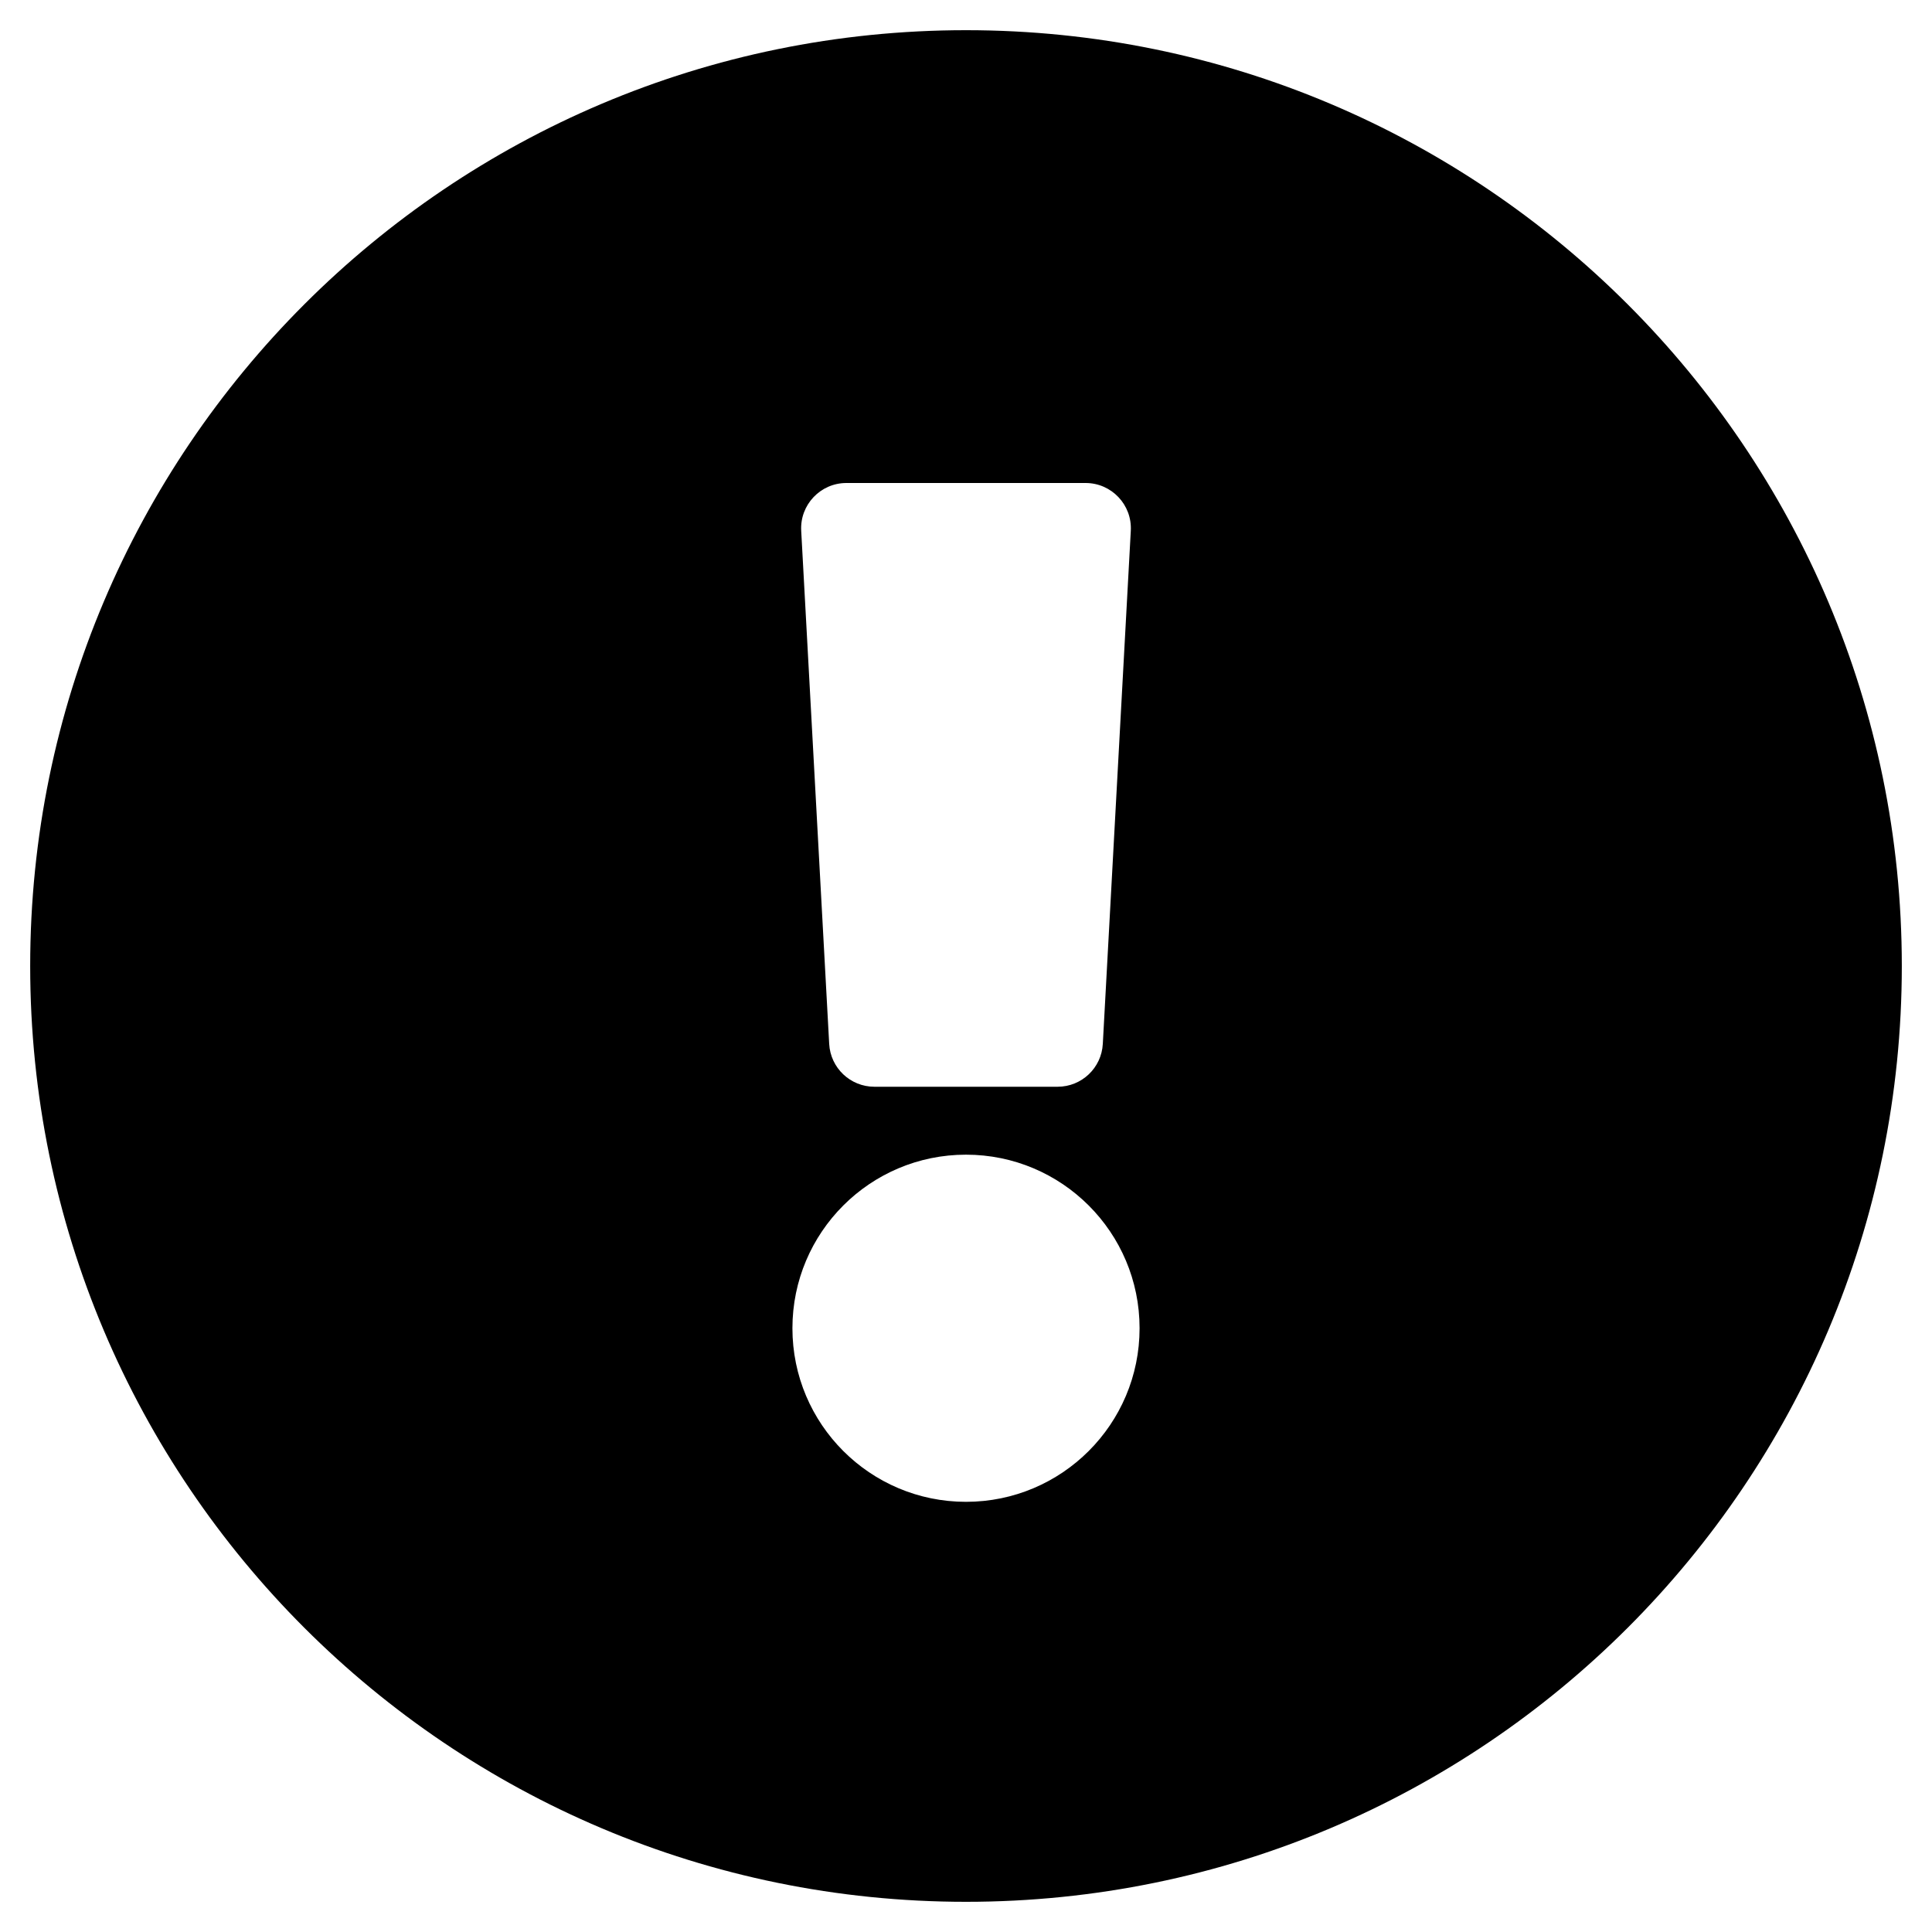
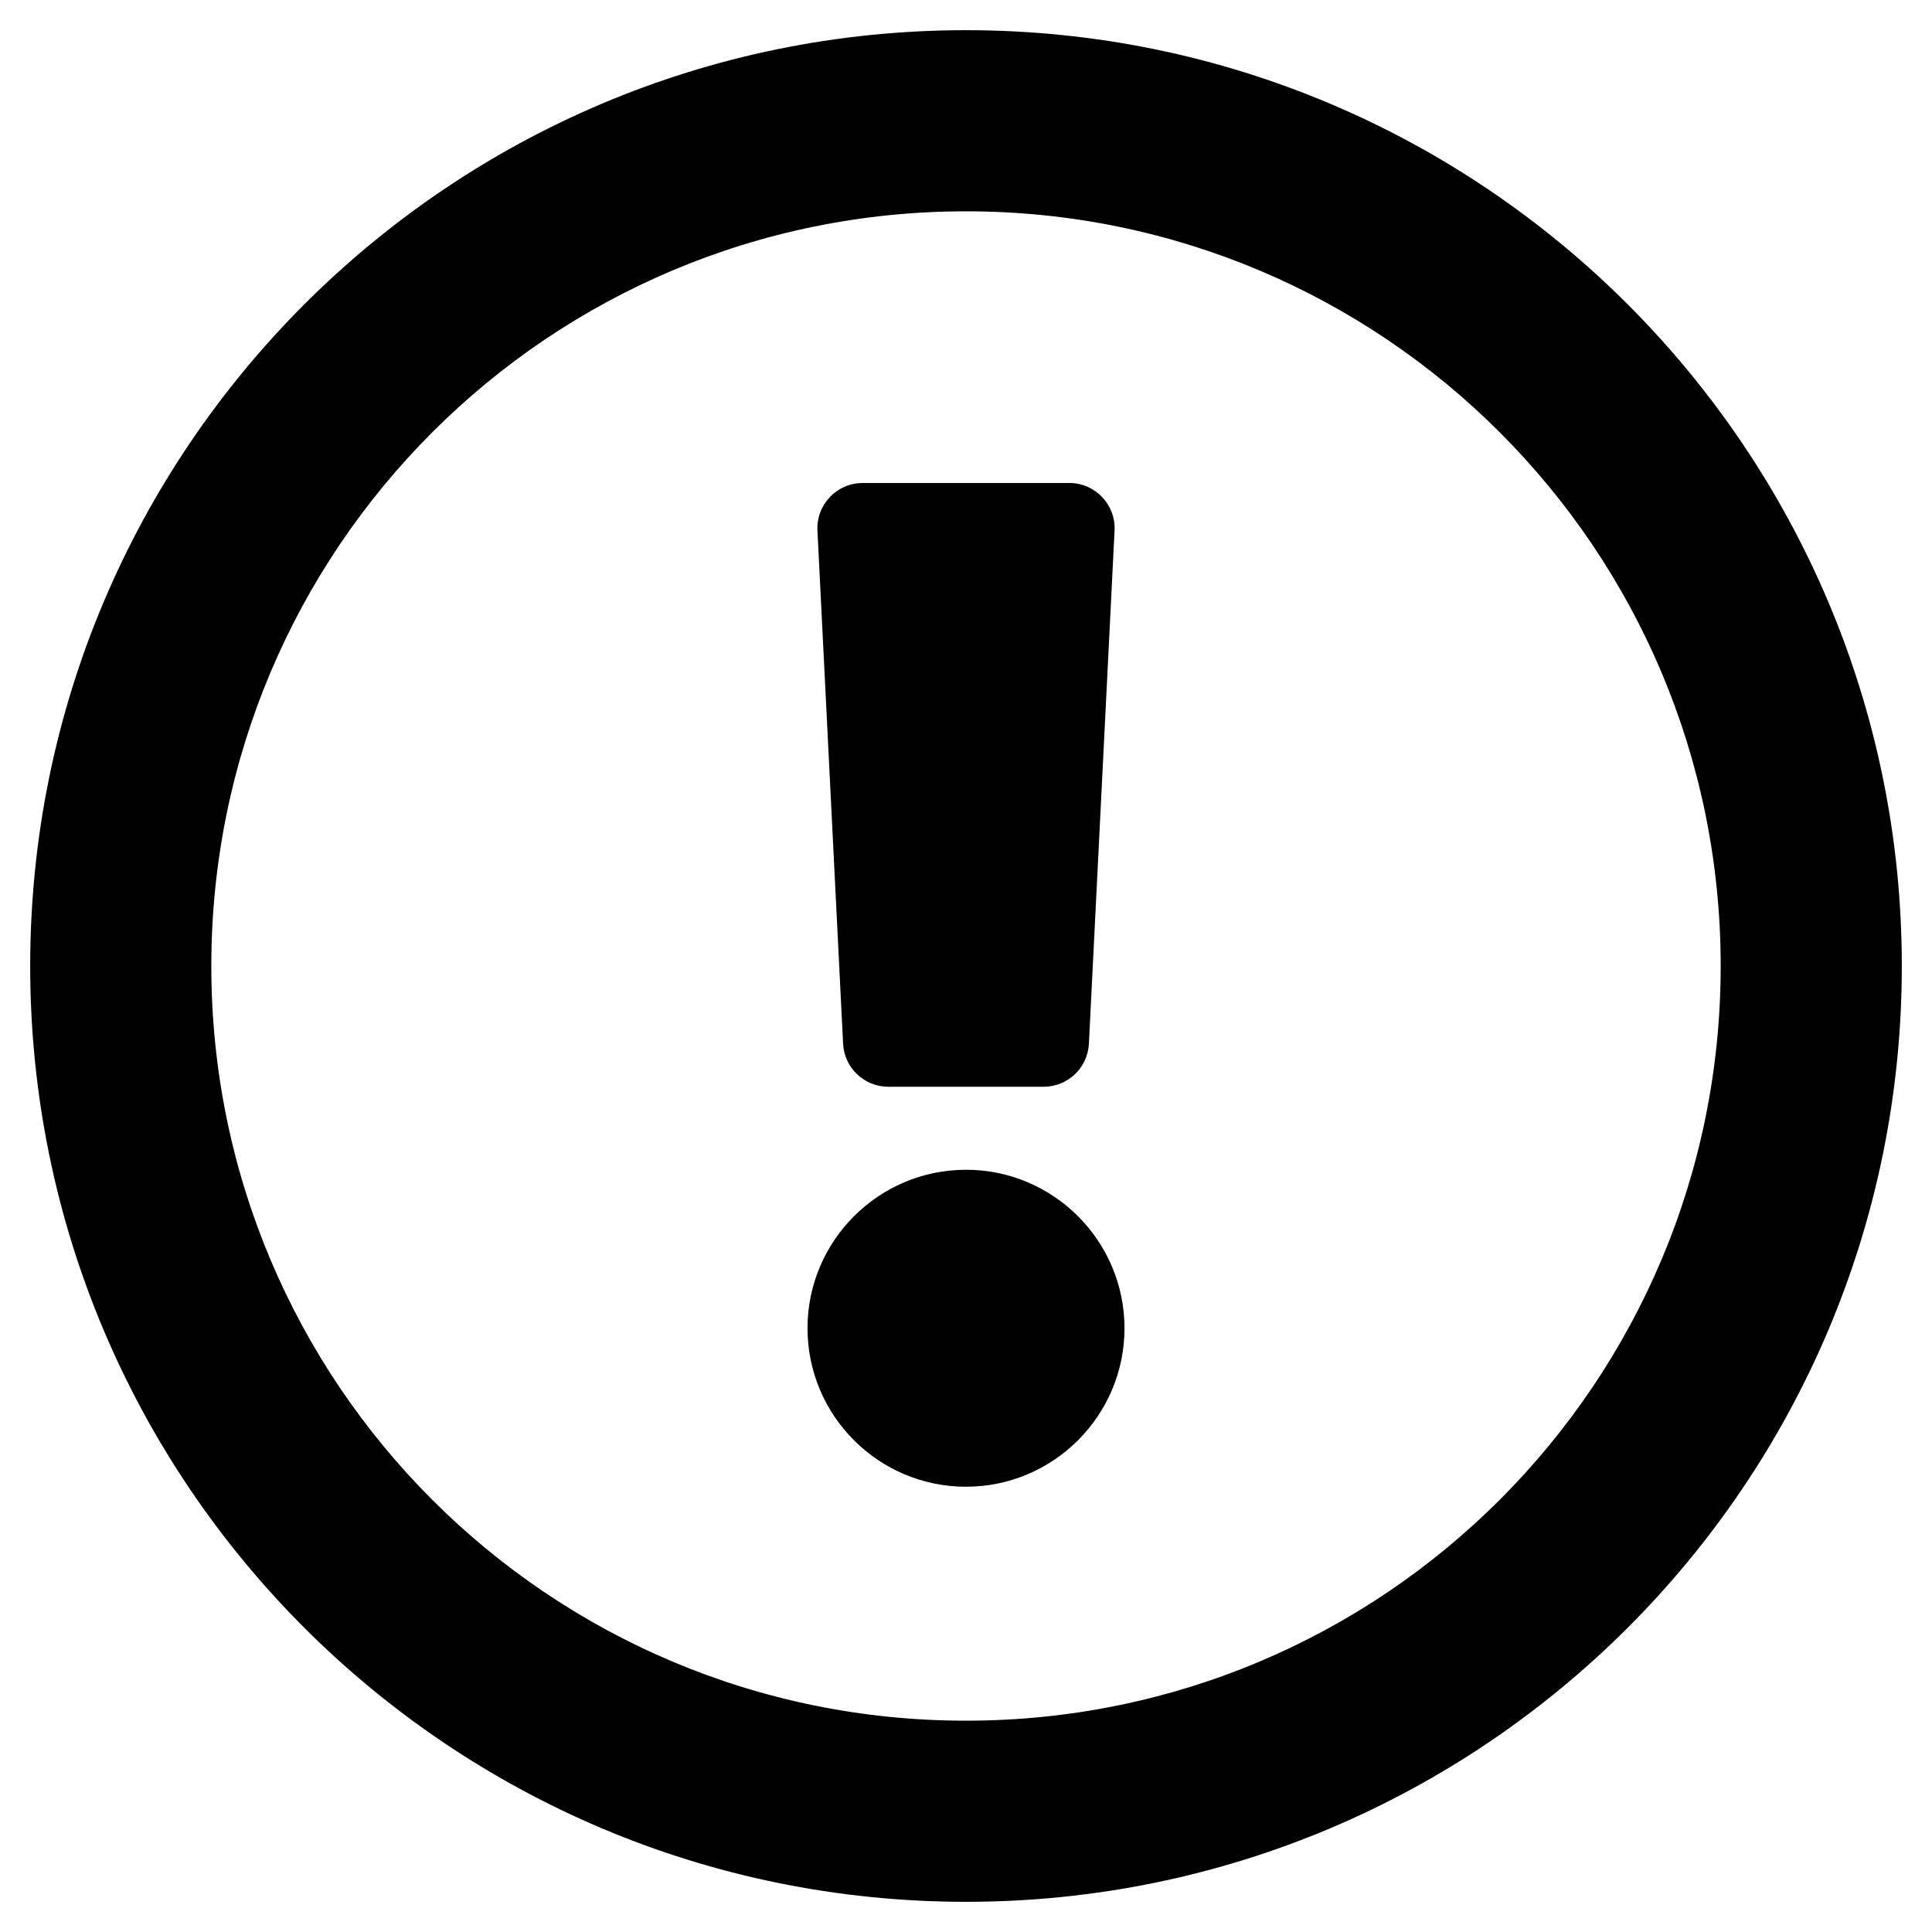
<svg xmlns="http://www.w3.org/2000/svg" viewBox="0 0 512 512">
-   <path d="M504 256c0 136.997-111.043 248-248 248S8 392.997 8 256C8 119.083 119.043 8 256 8s248 111.083 248 248zm-248 50c-25.405 0-46 20.595-46 46s20.595 46 46 46 46-20.595 46-46-20.595-46-46-46zm-43.673-165.346l7.418 136c.347 6.364 5.609 11.346 11.982 11.346h48.546c6.373 0 11.635-4.982 11.982-11.346l7.418-136c.375-6.874-5.098-12.654-11.982-12.654h-63.383c-6.884 0-12.356 5.78-11.981 12.654z" />
+   <path d="M256 8C119.043 8 8 119.083 8 256c0 136.997 111.043 248 248 248s248-111.003 248-248C504 119.083 392.957 8 256 8zm0 448c-110.532 0-200-89.431-200-200 0-110.495 89.472-200 200-200 110.491 0 200 89.471 200 200 0 110.53-89.431 200-200 200zm42-104c0 23.159-18.841 42-42 42s-42-18.841-42-42 18.841-42 42-42 42 18.841 42 42zm-81.37-211.401l6.8 136c.319 6.387 5.591 11.401 11.985 11.401h41.17c6.394 0 11.666-5.014 11.985-11.401l6.8-136c.343-6.854-5.122-12.599-11.985-12.599h-54.77c-6.863 0-12.328 5.745-11.985 12.599z" class="" />
</svg>
